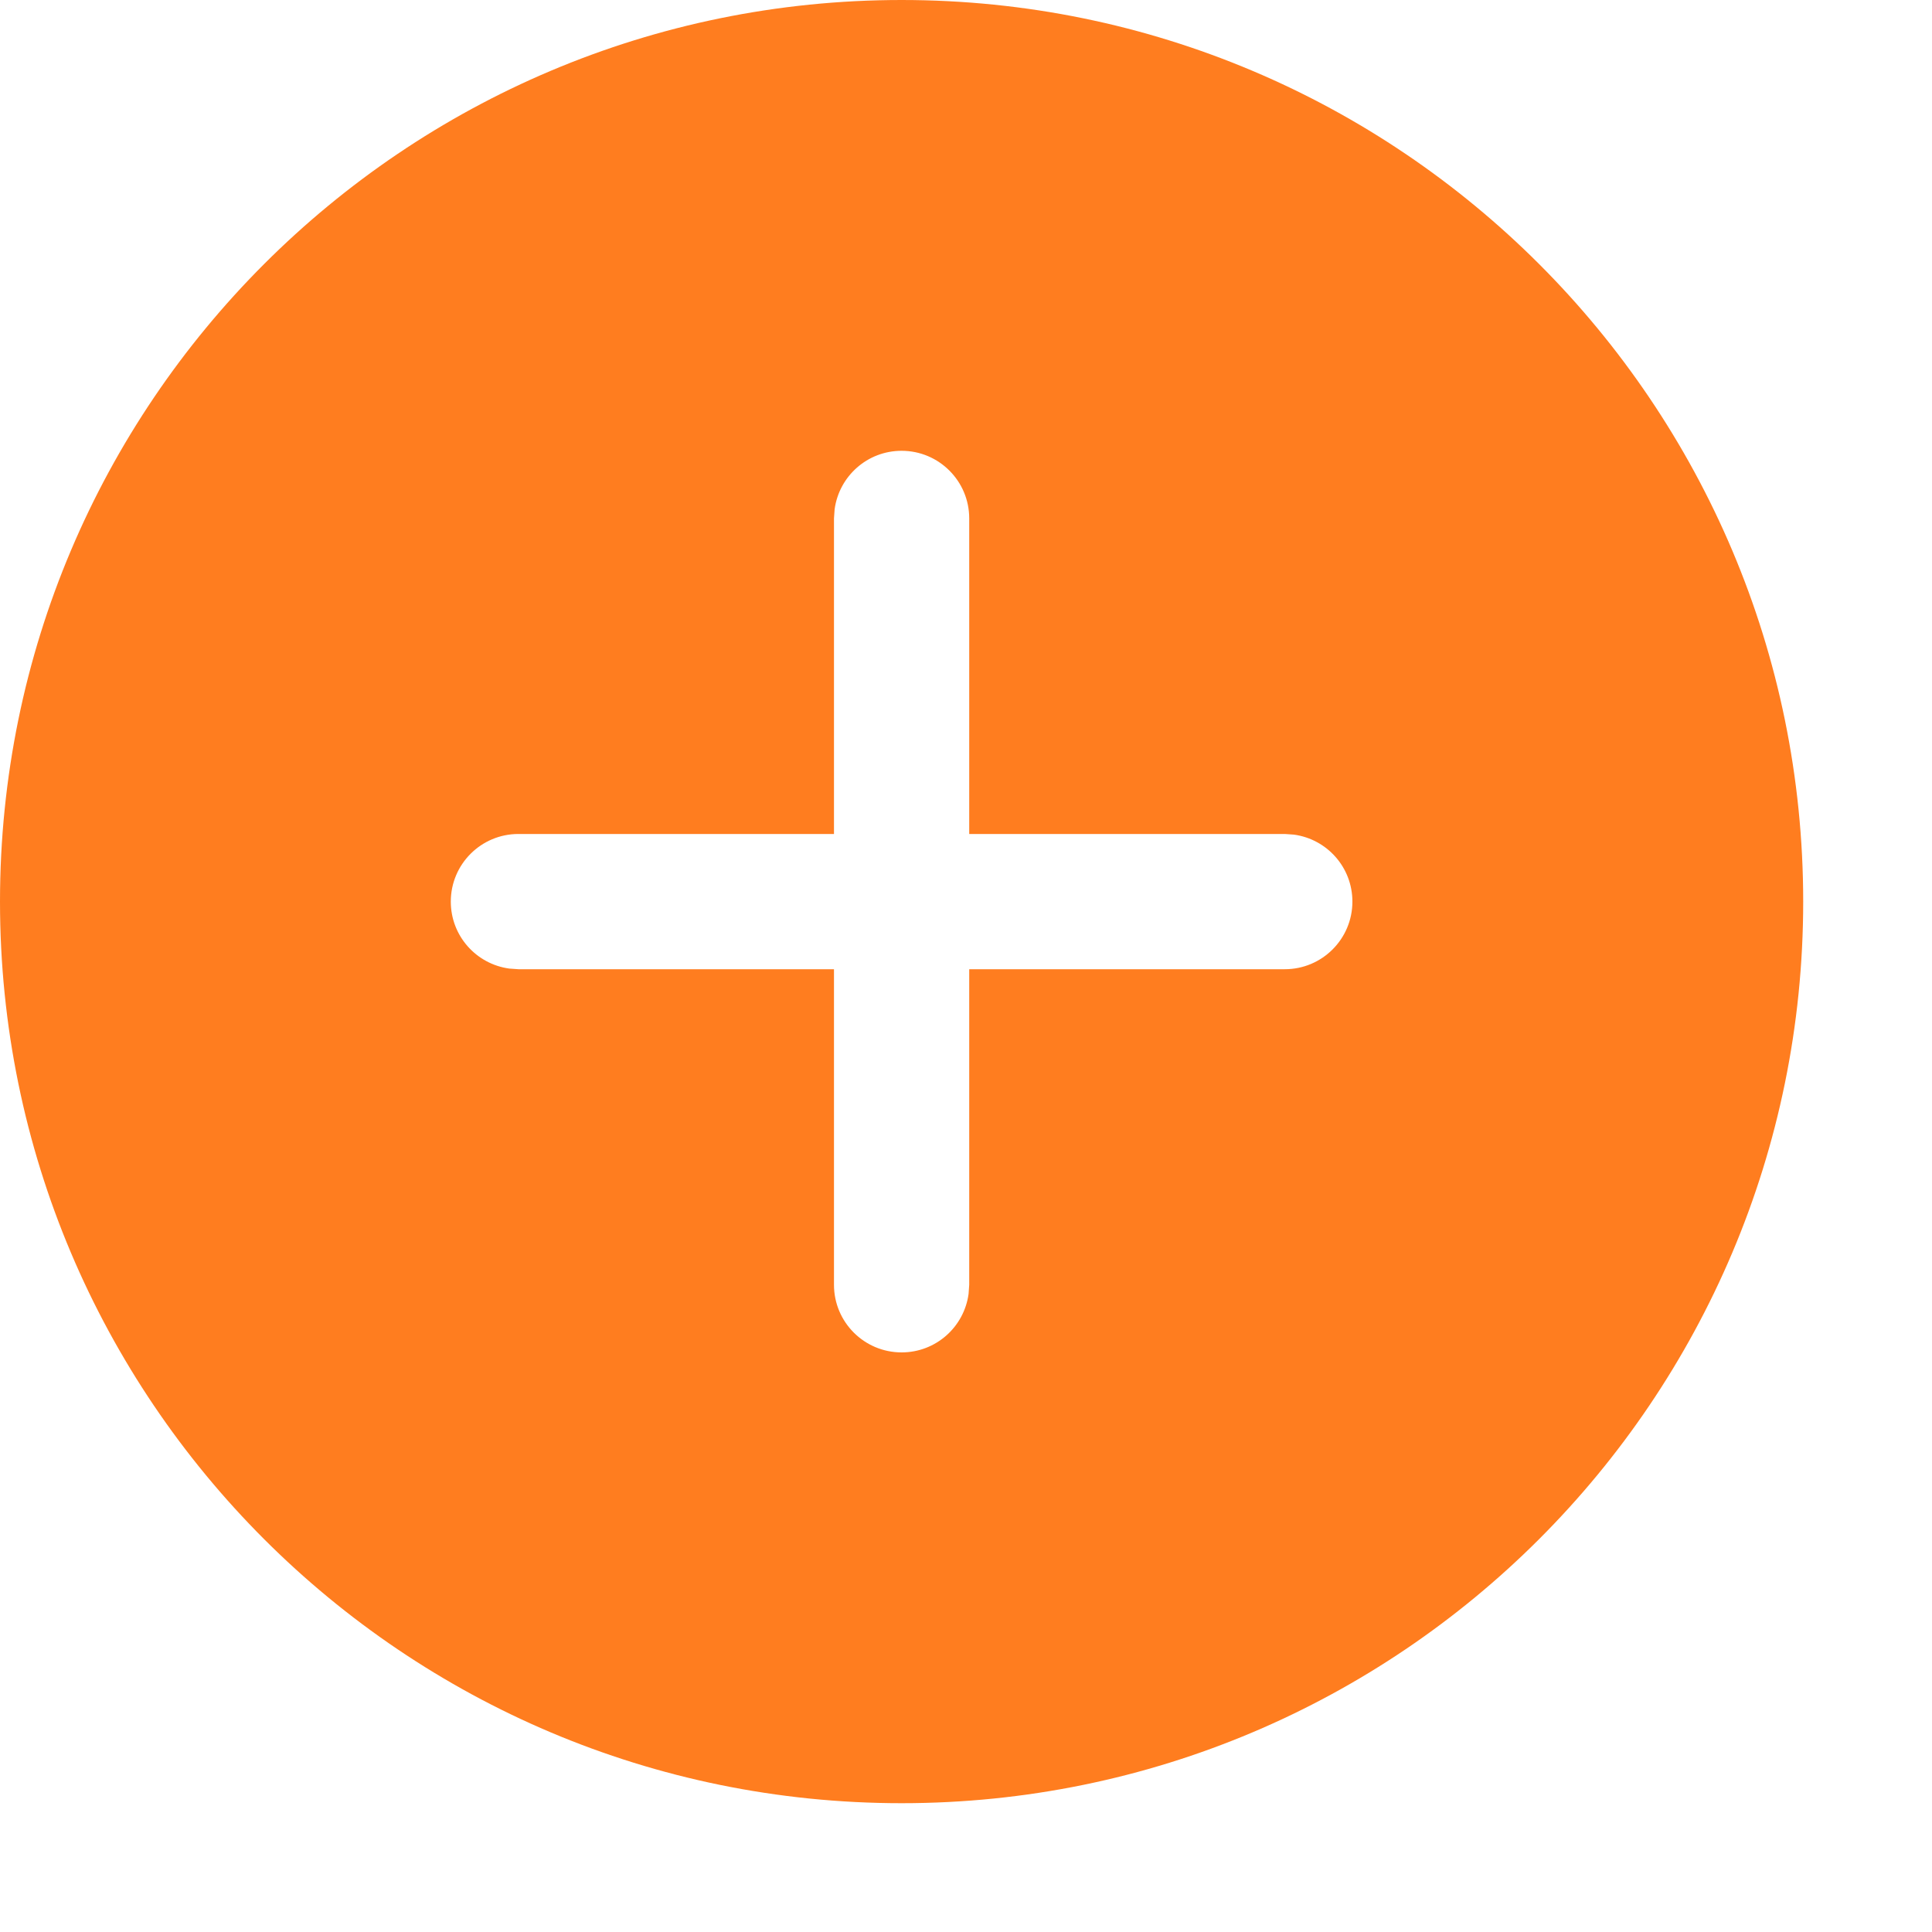
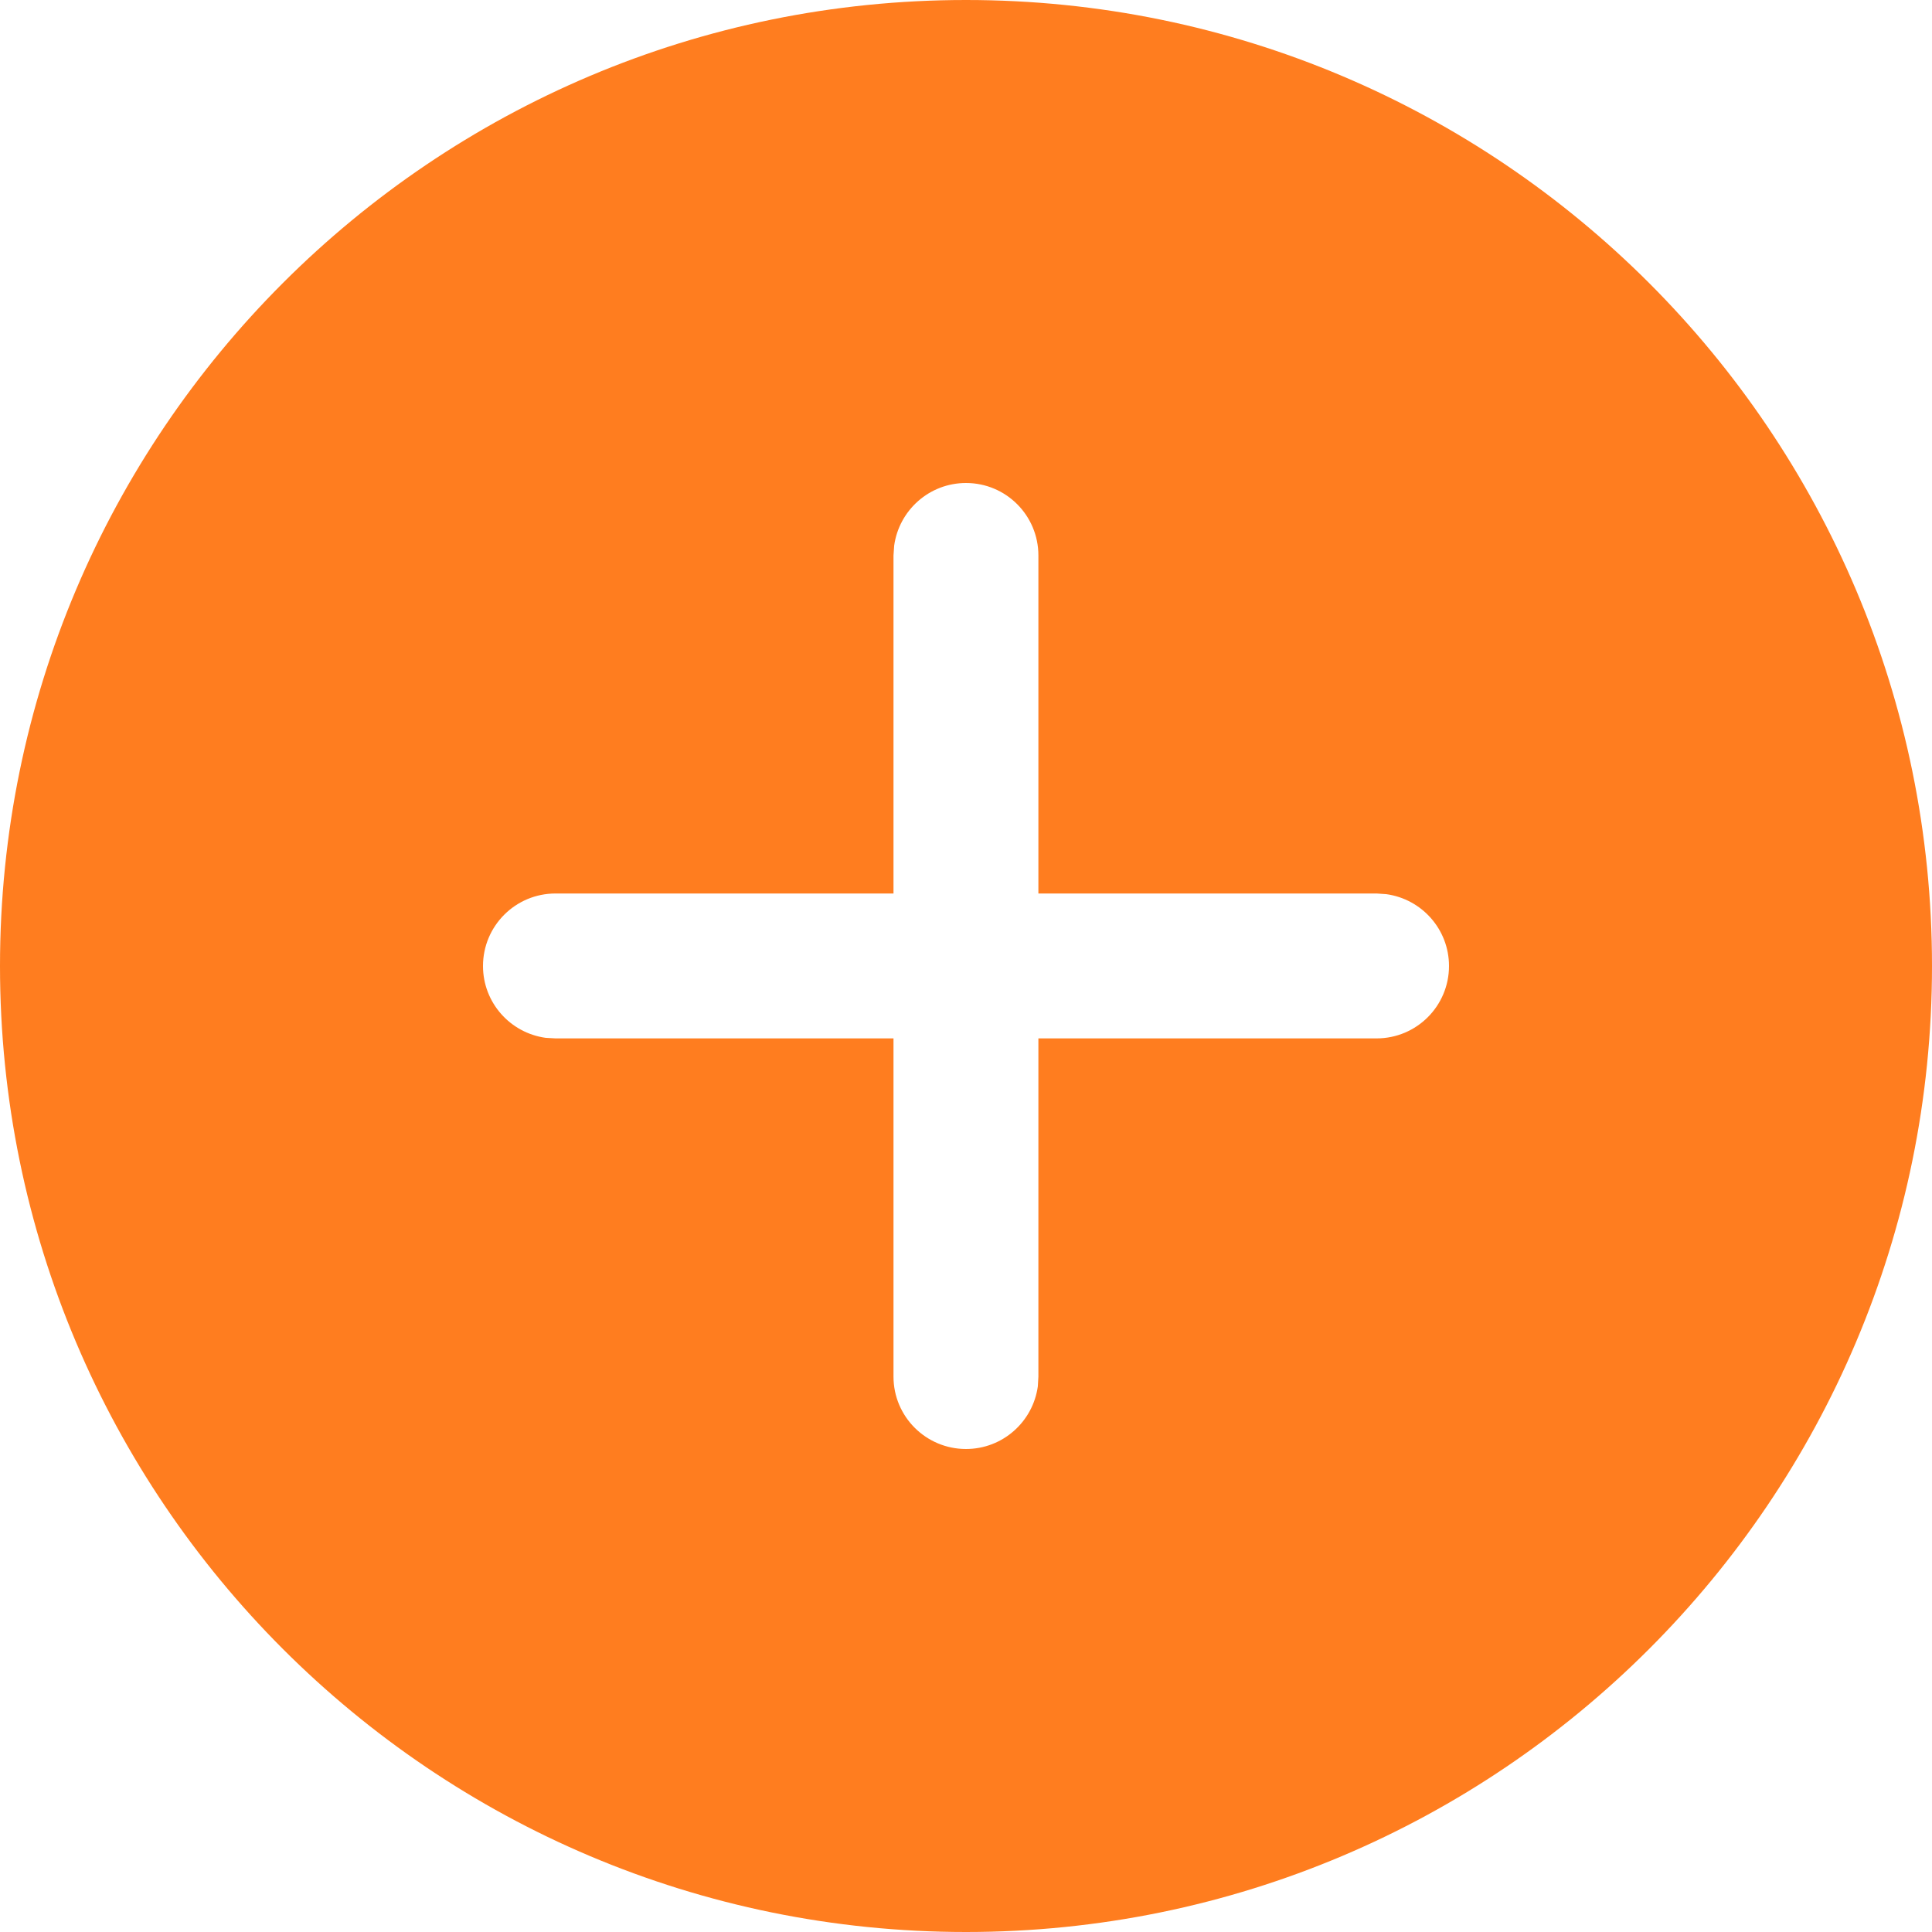
- <svg xmlns="http://www.w3.org/2000/svg" width="15" height="15" viewBox="0 0 15 15" fill="none">
-   <path d="M7 0C10.866 0 14 3.134 14 7C14 10.866 10.866 14 7 14C3.134 14 0 10.866 0 7C0 3.134 3.134 0 7 0ZM7 3.5C6.734 3.5 6.515 3.697 6.48 3.954L6.475 4.025V6.475H4.025C3.735 6.475 3.5 6.71 3.5 7C3.5 7.266 3.697 7.485 3.954 7.52L4.025 7.525H6.475V9.975C6.475 10.265 6.71 10.5 7 10.5C7.266 10.5 7.485 10.303 7.52 10.046L7.525 9.975V7.525H9.975C10.265 7.525 10.5 7.29 10.5 7C10.5 6.734 10.303 6.515 10.046 6.48L9.975 6.475H7.525V4.025C7.525 3.735 7.29 3.5 7 3.5Z" fill="#FF7D1F" />
+ <svg xmlns="http://www.w3.org/2000/svg" width="17" height="17" viewBox="0 0 17 17" fill="none">
+   <path d="M8.5 0C13.194 0 17 3.806 17 8.5C17 13.194 13.194 17 8.5 17C3.806 17 0 13.194 0 8.5C0 3.806 3.806 0 8.5 0ZM8.5 4.25C8.177 4.25 7.911 4.49 7.868 4.801L7.862 4.888V7.862H4.888C4.535 7.862 4.25 8.148 4.25 8.5C4.25 8.823 4.49 9.089 4.801 9.132L4.888 9.137H7.862V12.113C7.862 12.465 8.148 12.75 8.5 12.75C8.823 12.75 9.089 12.51 9.132 12.199L9.137 12.113V9.137H12.113C12.465 9.137 12.75 8.852 12.75 8.5C12.75 8.177 12.51 7.911 12.199 7.868L12.113 7.862H9.137V4.888C9.137 4.535 8.852 4.25 8.5 4.25Z" fill="#FF7D1F" />
</svg>
